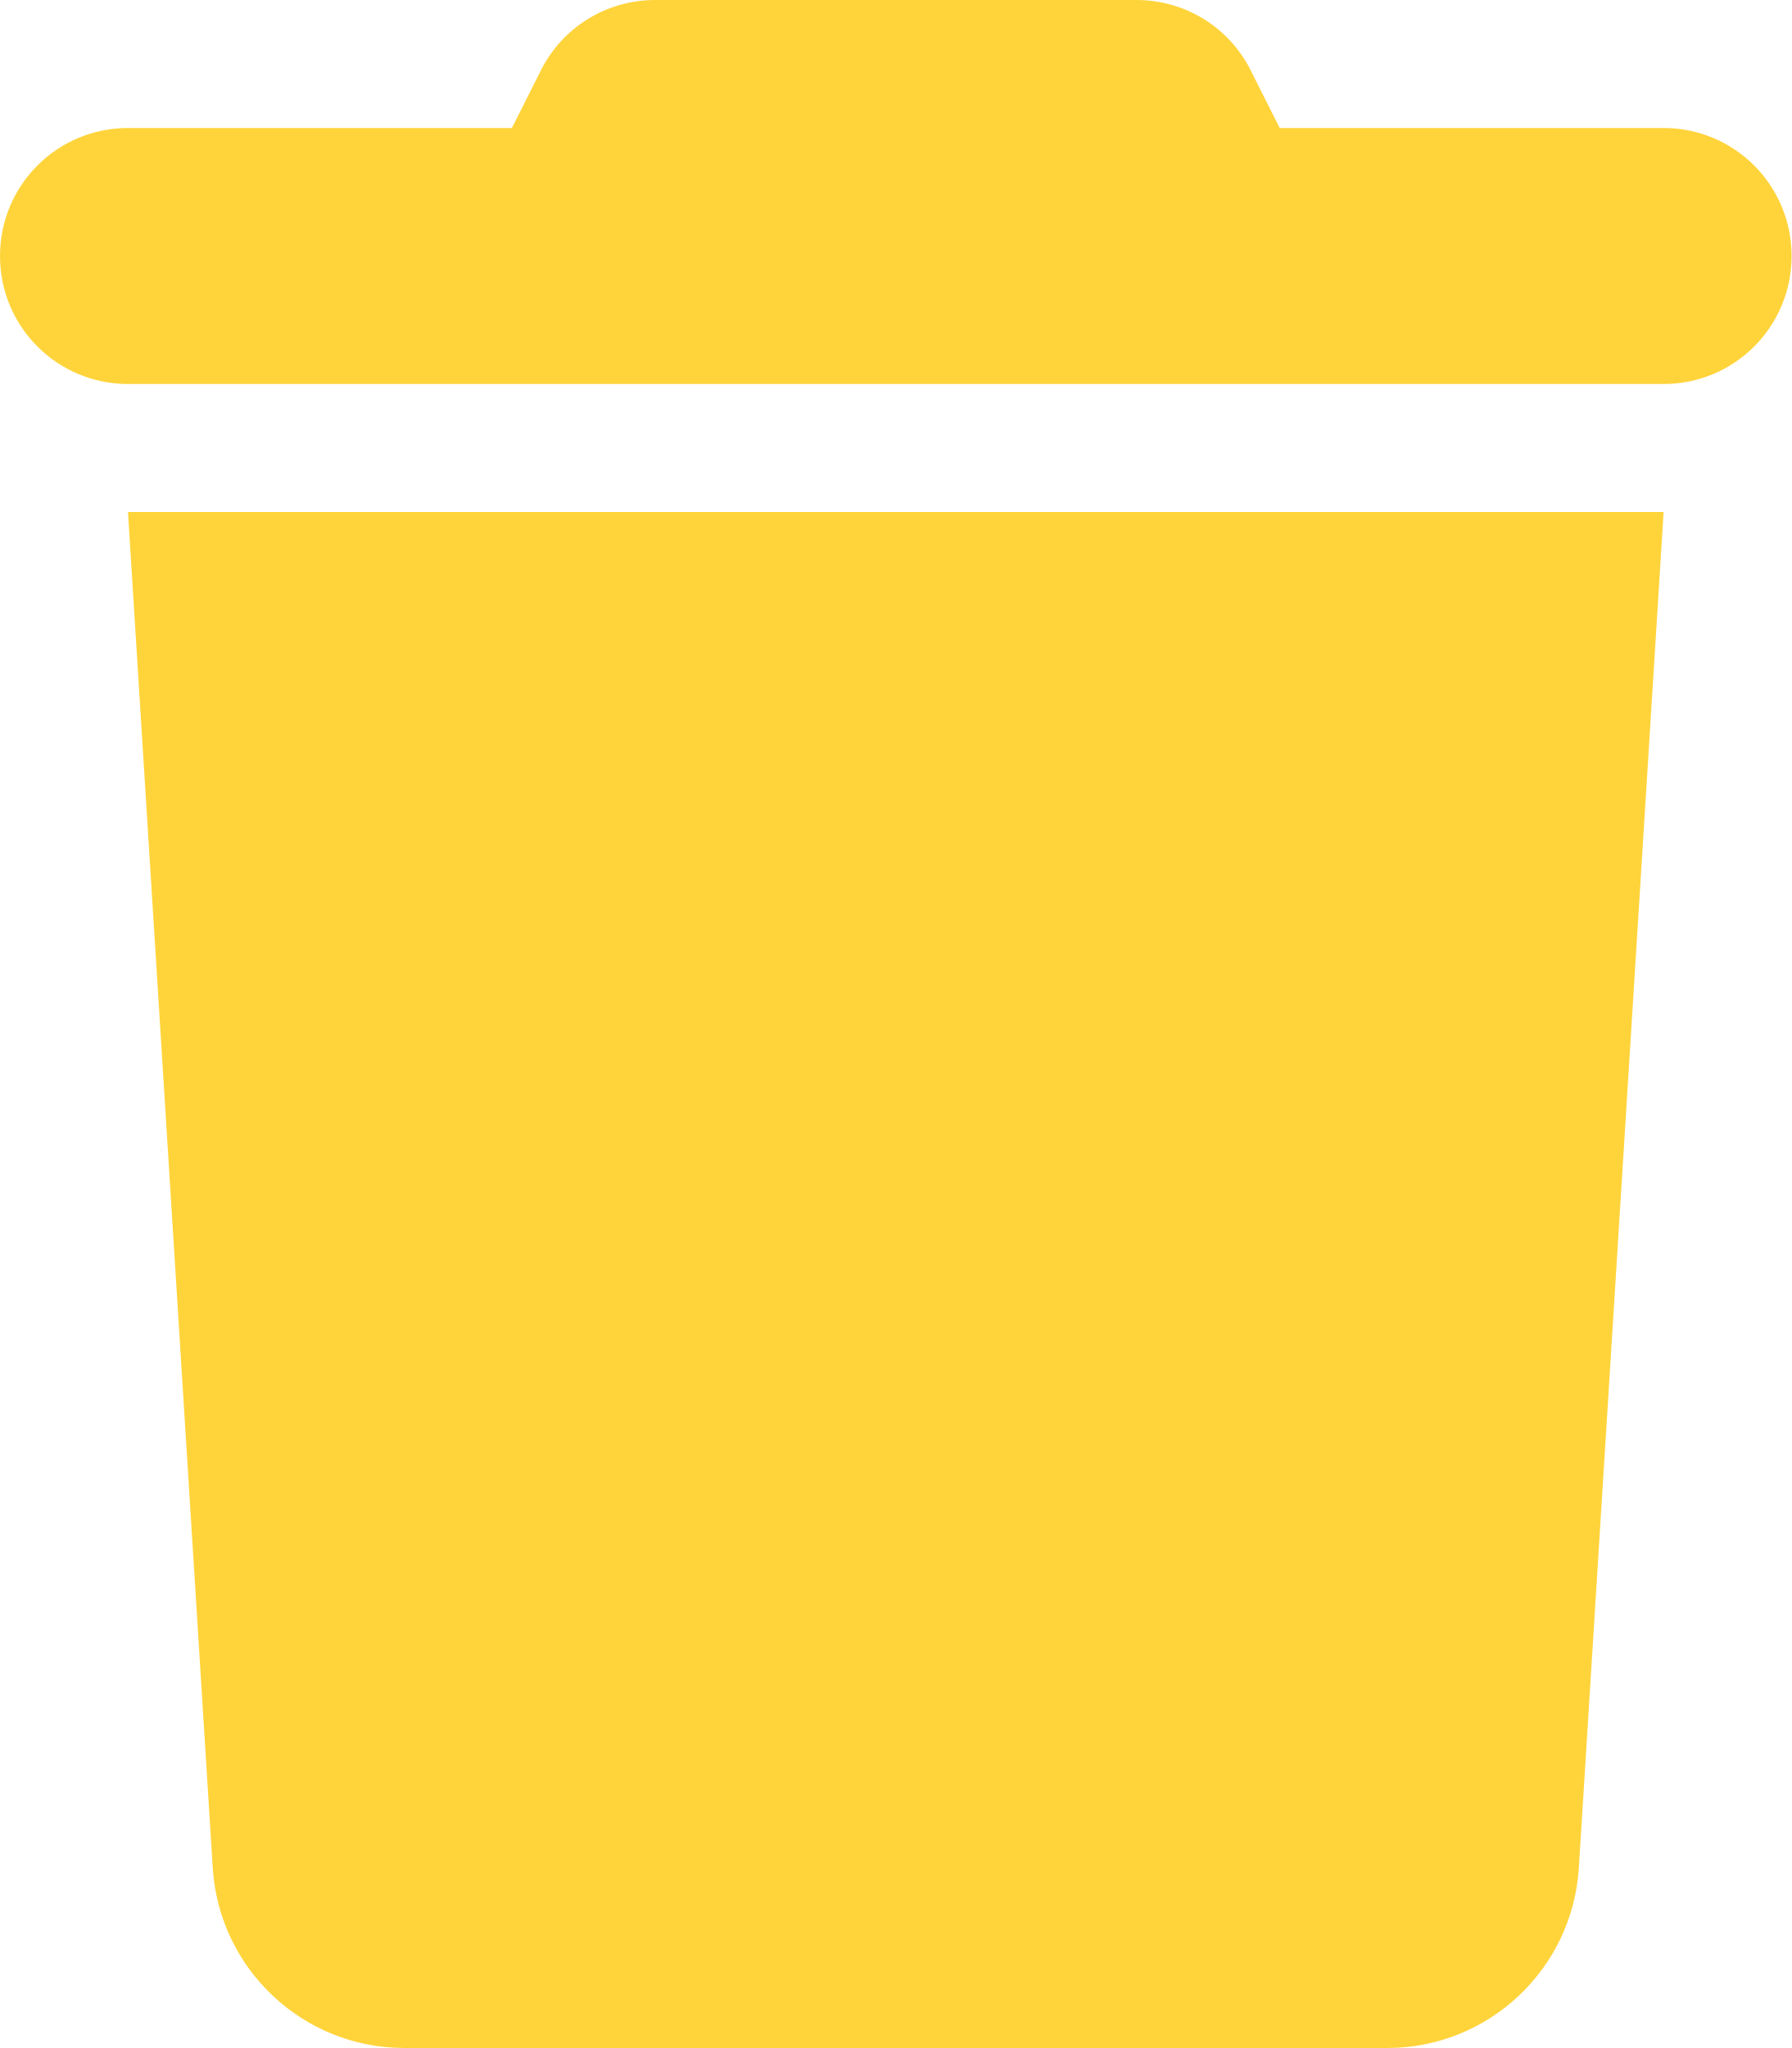
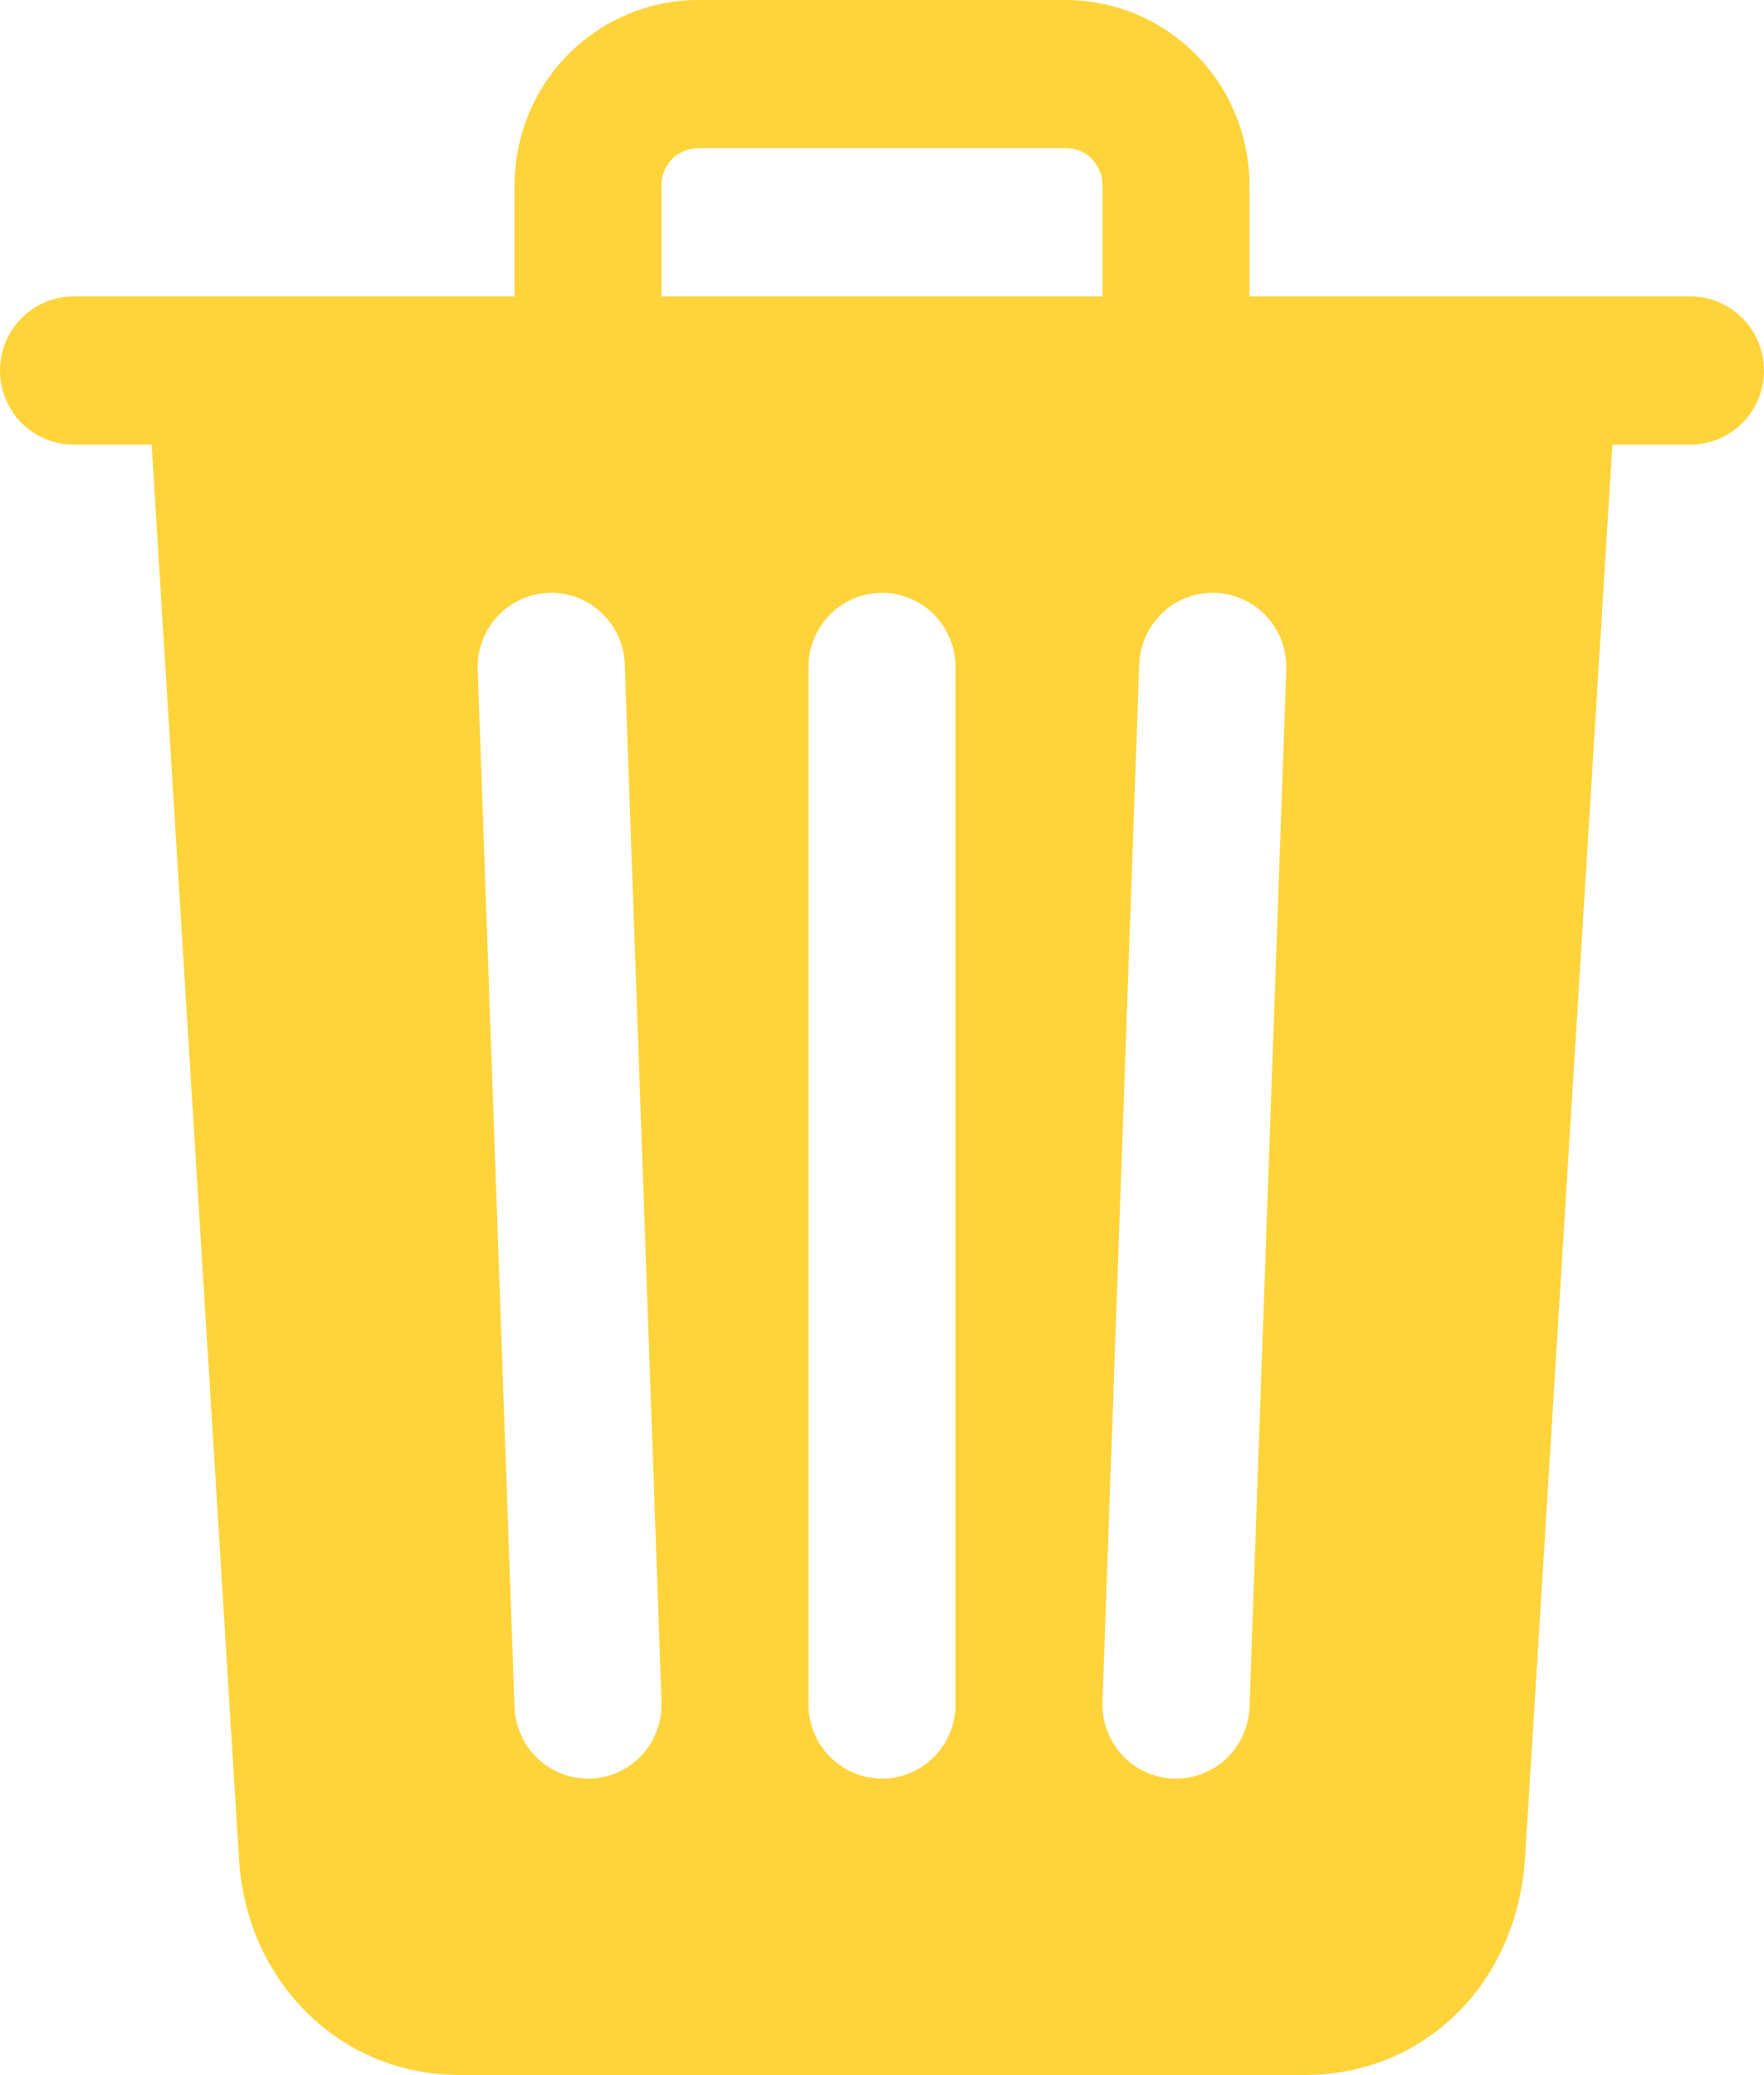
- <svg xmlns="http://www.w3.org/2000/svg" viewBox="0 0 448 512">
-   <path fill="#FFD43B" d="M135.2 17.7L128 32 32 32C14.3 32 0 46.3 0 64S14.3 96 32 96l384 0c17.7 0 32-14.3 32-32s-14.3-32-32-32l-96 0-7.2-14.3C307.4 6.8 296.3 0 284.2 0L163.8 0c-12.1 0-23.2 6.8-28.6 17.7zM416 128L32 128 53.2 467c1.6 25.3 22.6 45 47.9 45l245.8 0c25.3 0 46.3-19.7 47.9-45L416 128z" />
+ <svg xmlns="http://www.w3.org/2000/svg" width="34" height="40" viewBox="0 0 34 40" fill="none">
+   <path d="M32.583 5.714H24.083V3.571C24.083 2.624 23.71 1.716 23.046 1.046C22.382 0.376 21.481 0 20.542 0H13.458C12.519 0 11.618 0.376 10.954 1.046C10.29 1.716 9.917 2.624 9.917 3.571V5.714H1.417C1.041 5.714 0.681 5.865 0.415 6.133C0.149 6.401 0 6.764 0 7.143C0 7.522 0.149 7.885 0.415 8.153C0.681 8.421 1.041 8.571 1.417 8.571H2.922L4.604 35.796C4.73 38.194 6.552 40 8.854 40H25.146C27.459 40 29.245 38.234 29.396 35.804L31.078 8.571H32.583C32.959 8.571 33.319 8.421 33.585 8.153C33.851 7.885 34 7.522 34 7.143C34 6.764 33.851 6.401 33.585 6.133C33.319 5.865 32.959 5.714 32.583 5.714ZM11.384 34.286H11.333C10.966 34.286 10.613 34.142 10.349 33.885C10.085 33.628 9.93 33.278 9.917 32.908L9.208 12.908C9.195 12.529 9.331 12.16 9.588 11.883C9.844 11.605 10.199 11.442 10.575 11.429C10.95 11.415 11.316 11.553 11.591 11.811C11.866 12.069 12.028 12.427 12.042 12.806L12.75 32.806C12.757 32.994 12.727 33.181 12.662 33.357C12.597 33.533 12.498 33.694 12.371 33.832C12.244 33.969 12.092 34.08 11.922 34.158C11.753 34.236 11.57 34.279 11.384 34.286ZM18.417 32.857C18.417 33.236 18.267 33.599 18.002 33.867C17.736 34.135 17.376 34.286 17 34.286C16.624 34.286 16.264 34.135 15.998 33.867C15.733 33.599 15.583 33.236 15.583 32.857V12.857C15.583 12.478 15.733 12.115 15.998 11.847C16.264 11.579 16.624 11.429 17 11.429C17.376 11.429 17.736 11.579 18.002 11.847C18.267 12.115 18.417 12.478 18.417 12.857V32.857ZM21.25 5.714H12.75V3.571C12.749 3.477 12.767 3.384 12.802 3.297C12.837 3.21 12.889 3.131 12.955 3.064C13.021 2.997 13.1 2.945 13.186 2.909C13.272 2.874 13.365 2.856 13.458 2.857H20.542C20.635 2.856 20.728 2.874 20.814 2.909C20.9 2.945 20.979 2.997 21.045 3.064C21.111 3.131 21.163 3.21 21.198 3.297C21.233 3.384 21.251 3.477 21.25 3.571V5.714ZM24.083 32.908C24.07 33.278 23.915 33.628 23.651 33.885C23.387 34.142 23.034 34.286 22.667 34.286H22.615C22.429 34.279 22.246 34.236 22.077 34.157C21.908 34.08 21.756 33.969 21.629 33.831C21.502 33.694 21.403 33.533 21.338 33.357C21.273 33.181 21.243 32.994 21.25 32.806L21.958 12.806C21.965 12.619 22.008 12.434 22.085 12.263C22.163 12.093 22.273 11.939 22.409 11.811C22.545 11.683 22.705 11.584 22.88 11.518C23.054 11.452 23.239 11.422 23.425 11.429C23.611 11.435 23.794 11.479 23.964 11.557C24.133 11.635 24.286 11.746 24.412 11.883C24.539 12.02 24.638 12.182 24.703 12.357C24.768 12.533 24.798 12.72 24.792 12.908L24.083 32.908Z" fill="#FFD43B" />
</svg>
